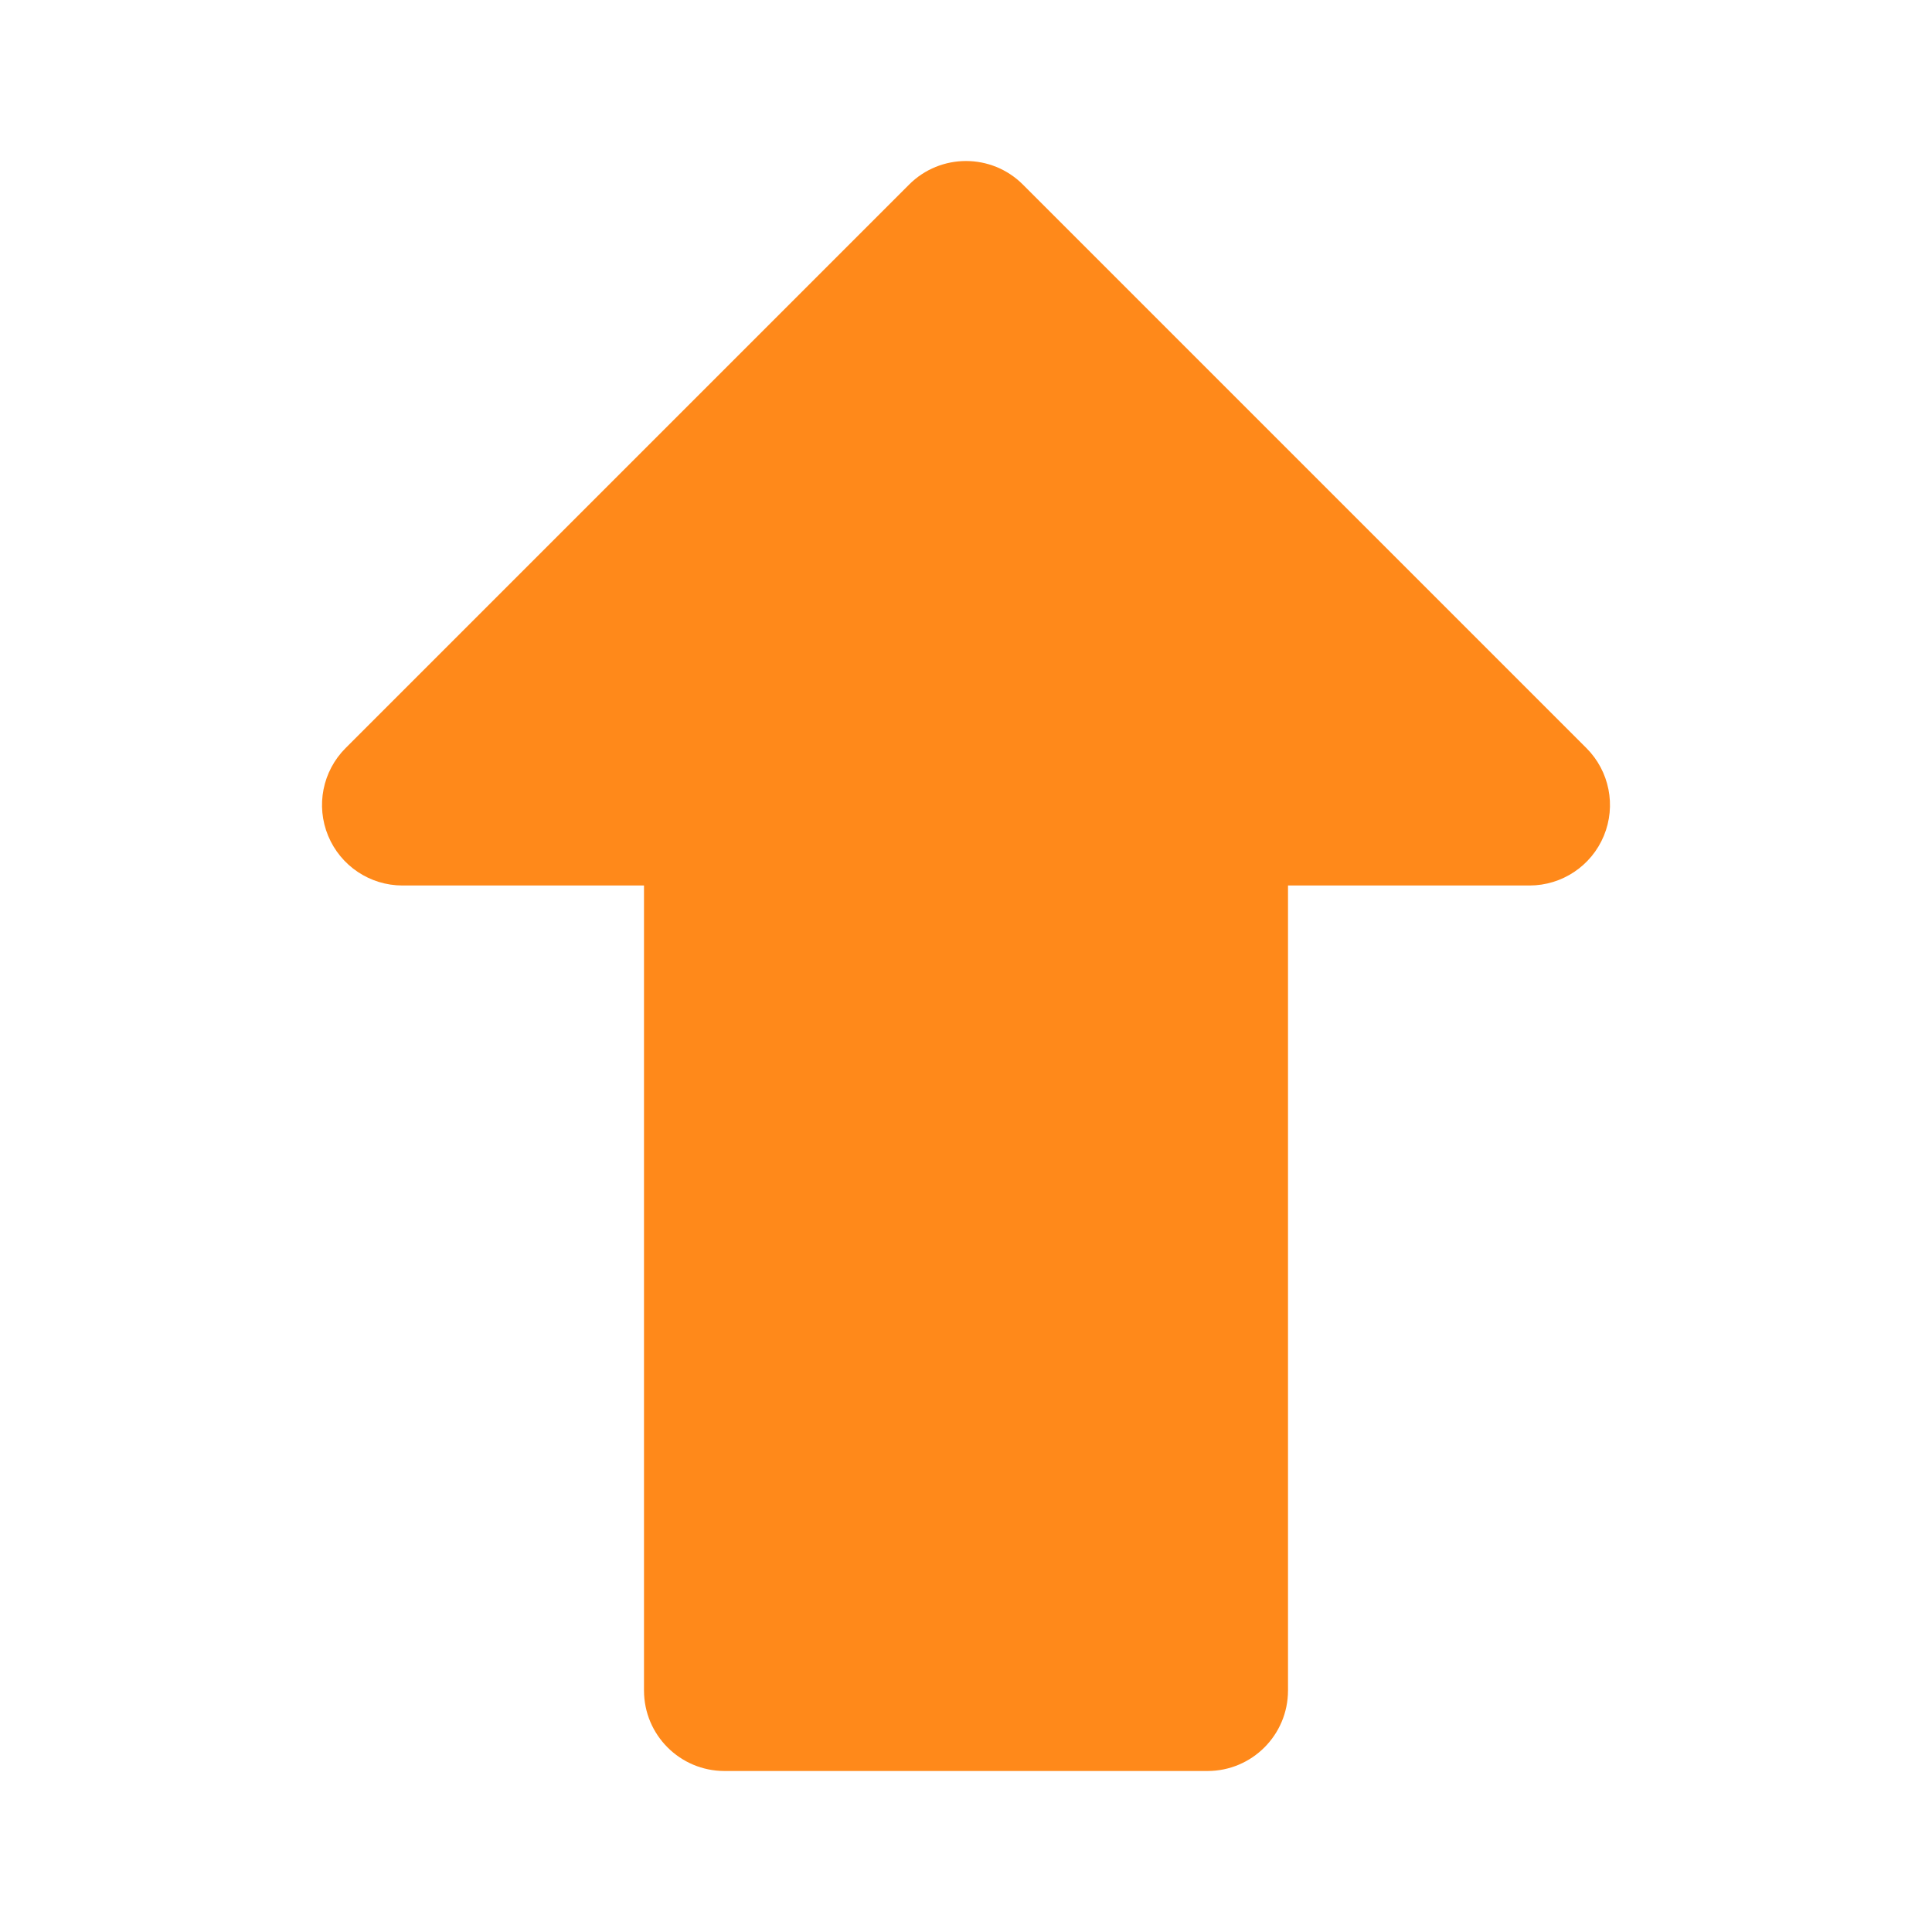
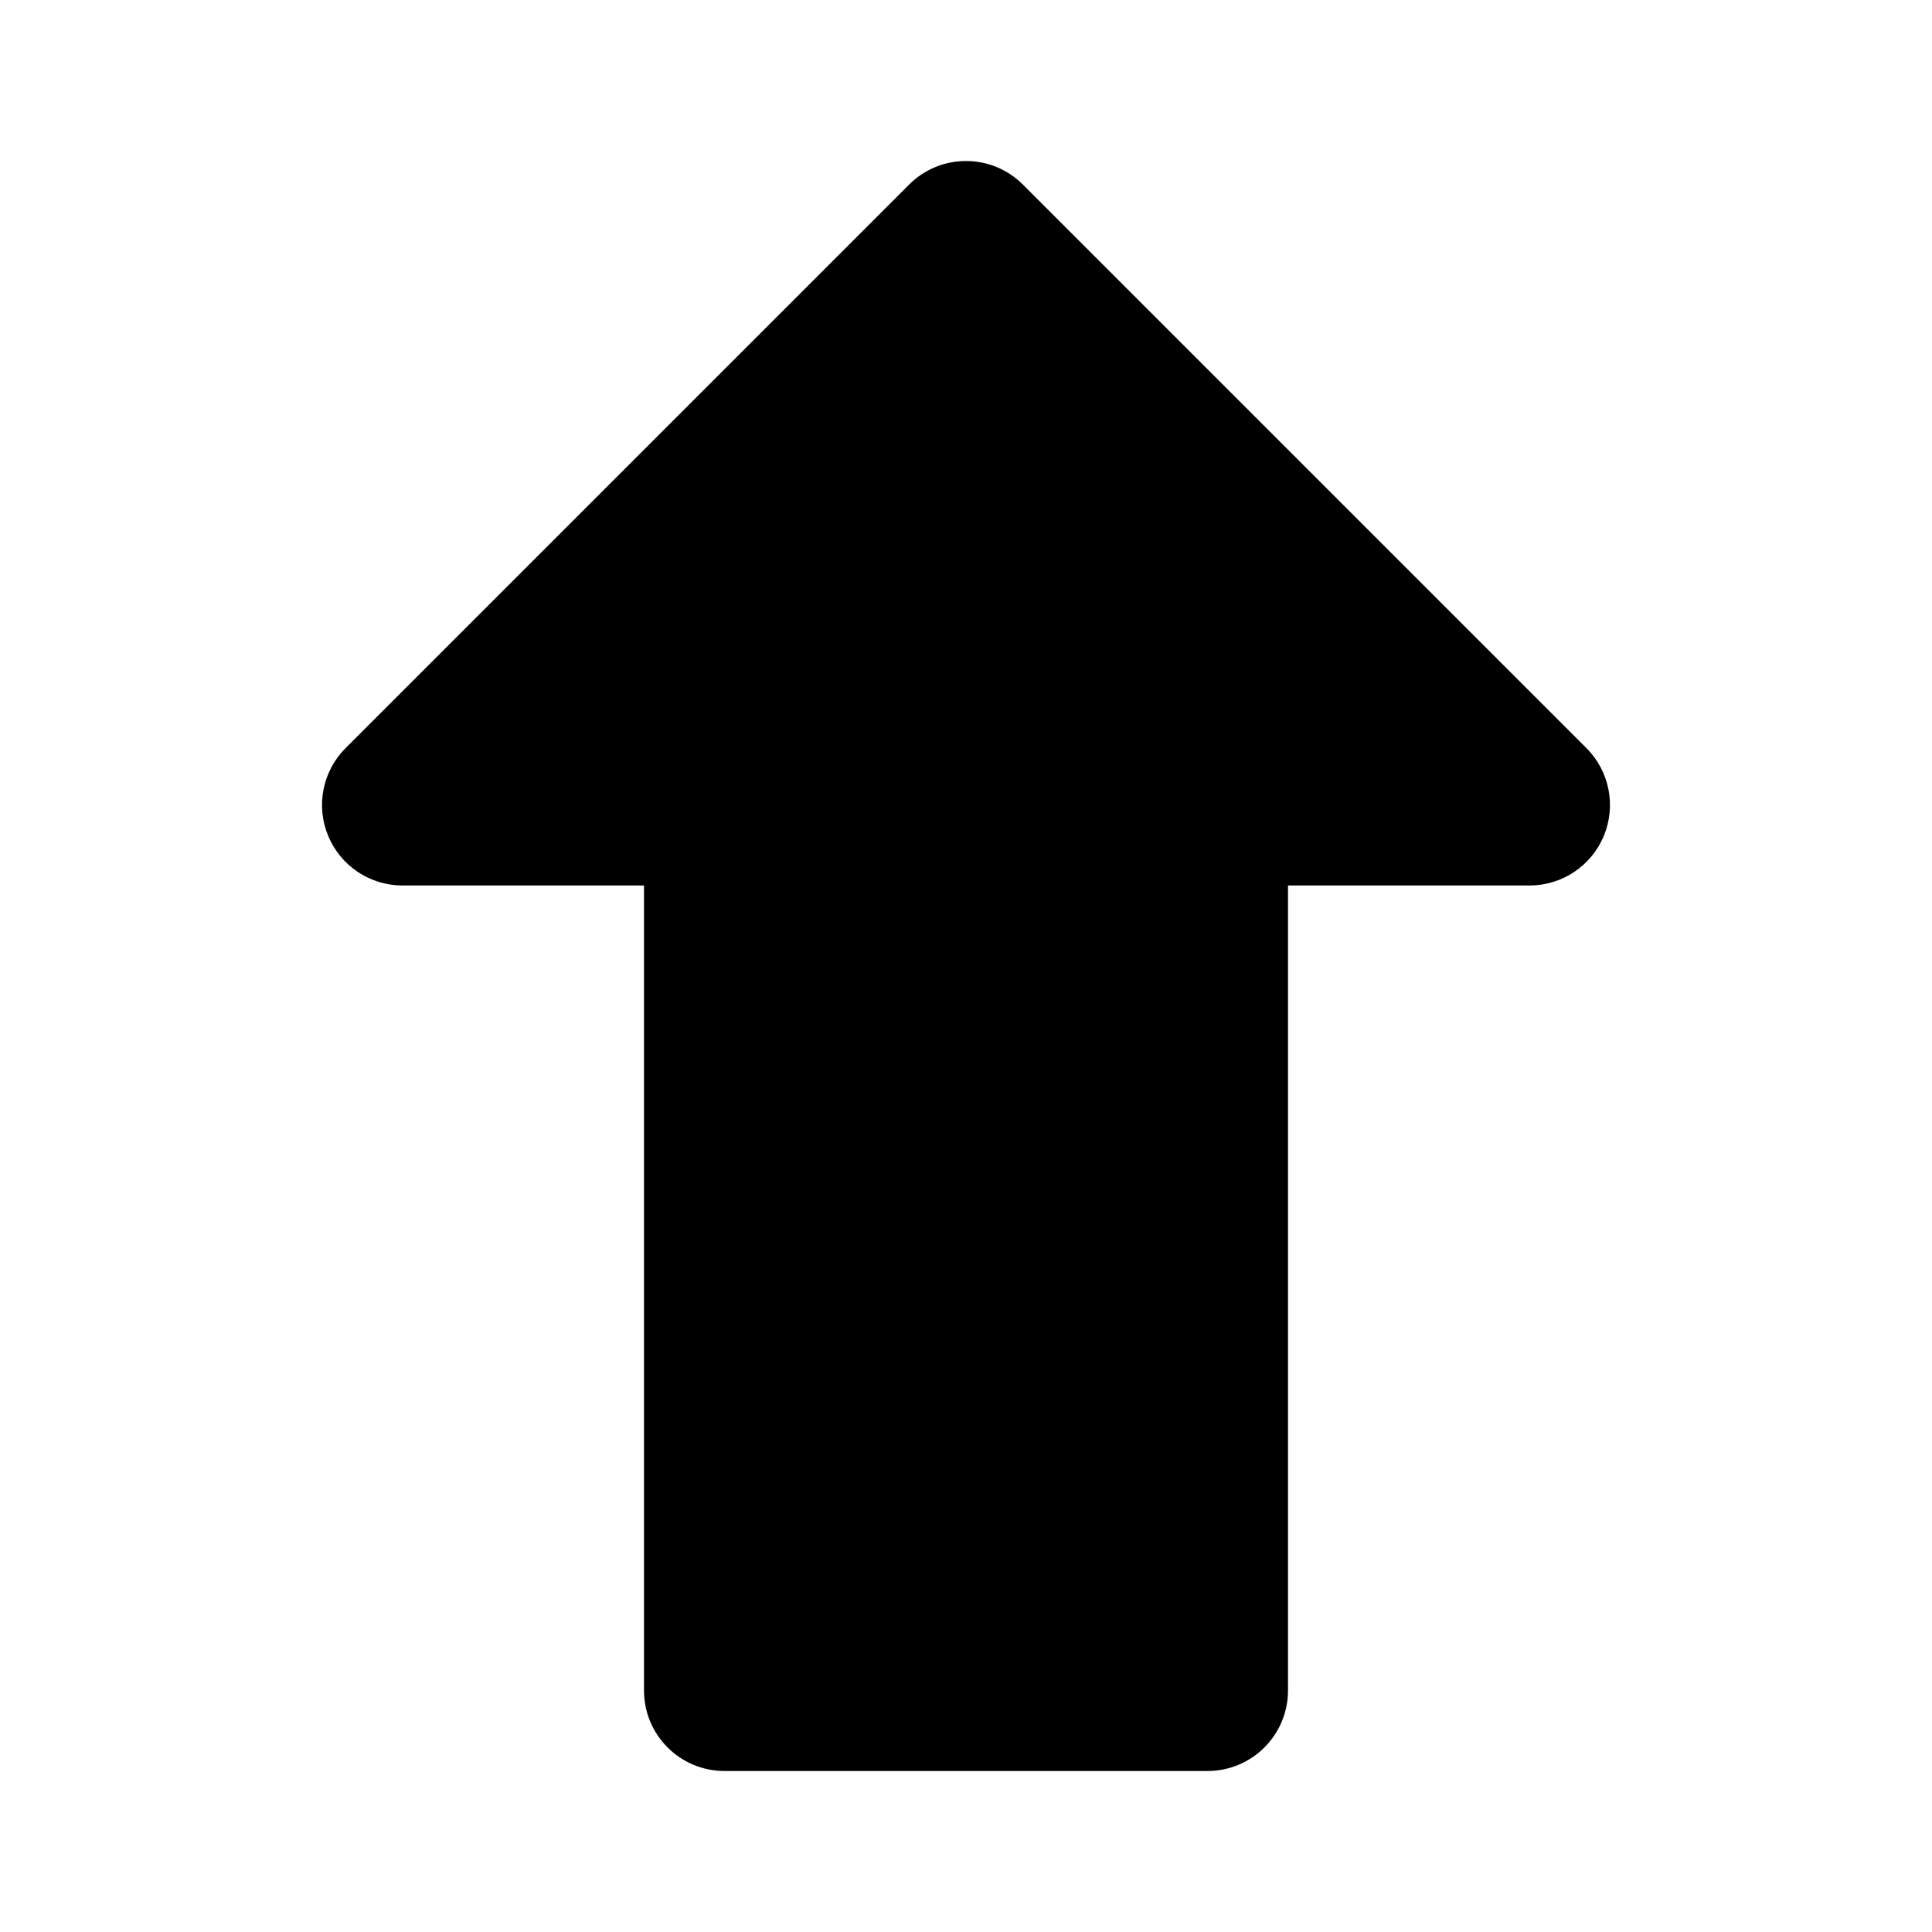
<svg xmlns="http://www.w3.org/2000/svg" viewBox="0 0 24 24">
  <g id="Up-3" data-name="Up">
-     <path d="M19.707,9.293l-7-7a1,1,0,0,0-1.414,0l-7,7A1,1,0,0,0,5,11H8V21a1,1,0,0,0,1,1h6a1,1,0,0,0,1-1V11h3a1,1,0,0,0,.707-1.707Z" style="fill:#ff891a" />
+     <path d="M19.707,9.293l-7-7a1,1,0,0,0-1.414,0l-7,7A1,1,0,0,0,5,11H8V21a1,1,0,0,0,1,1h6a1,1,0,0,0,1-1V11h3a1,1,0,0,0,.707-1.707Z" fill="current" stroke="current" />
  </g>
</svg>
